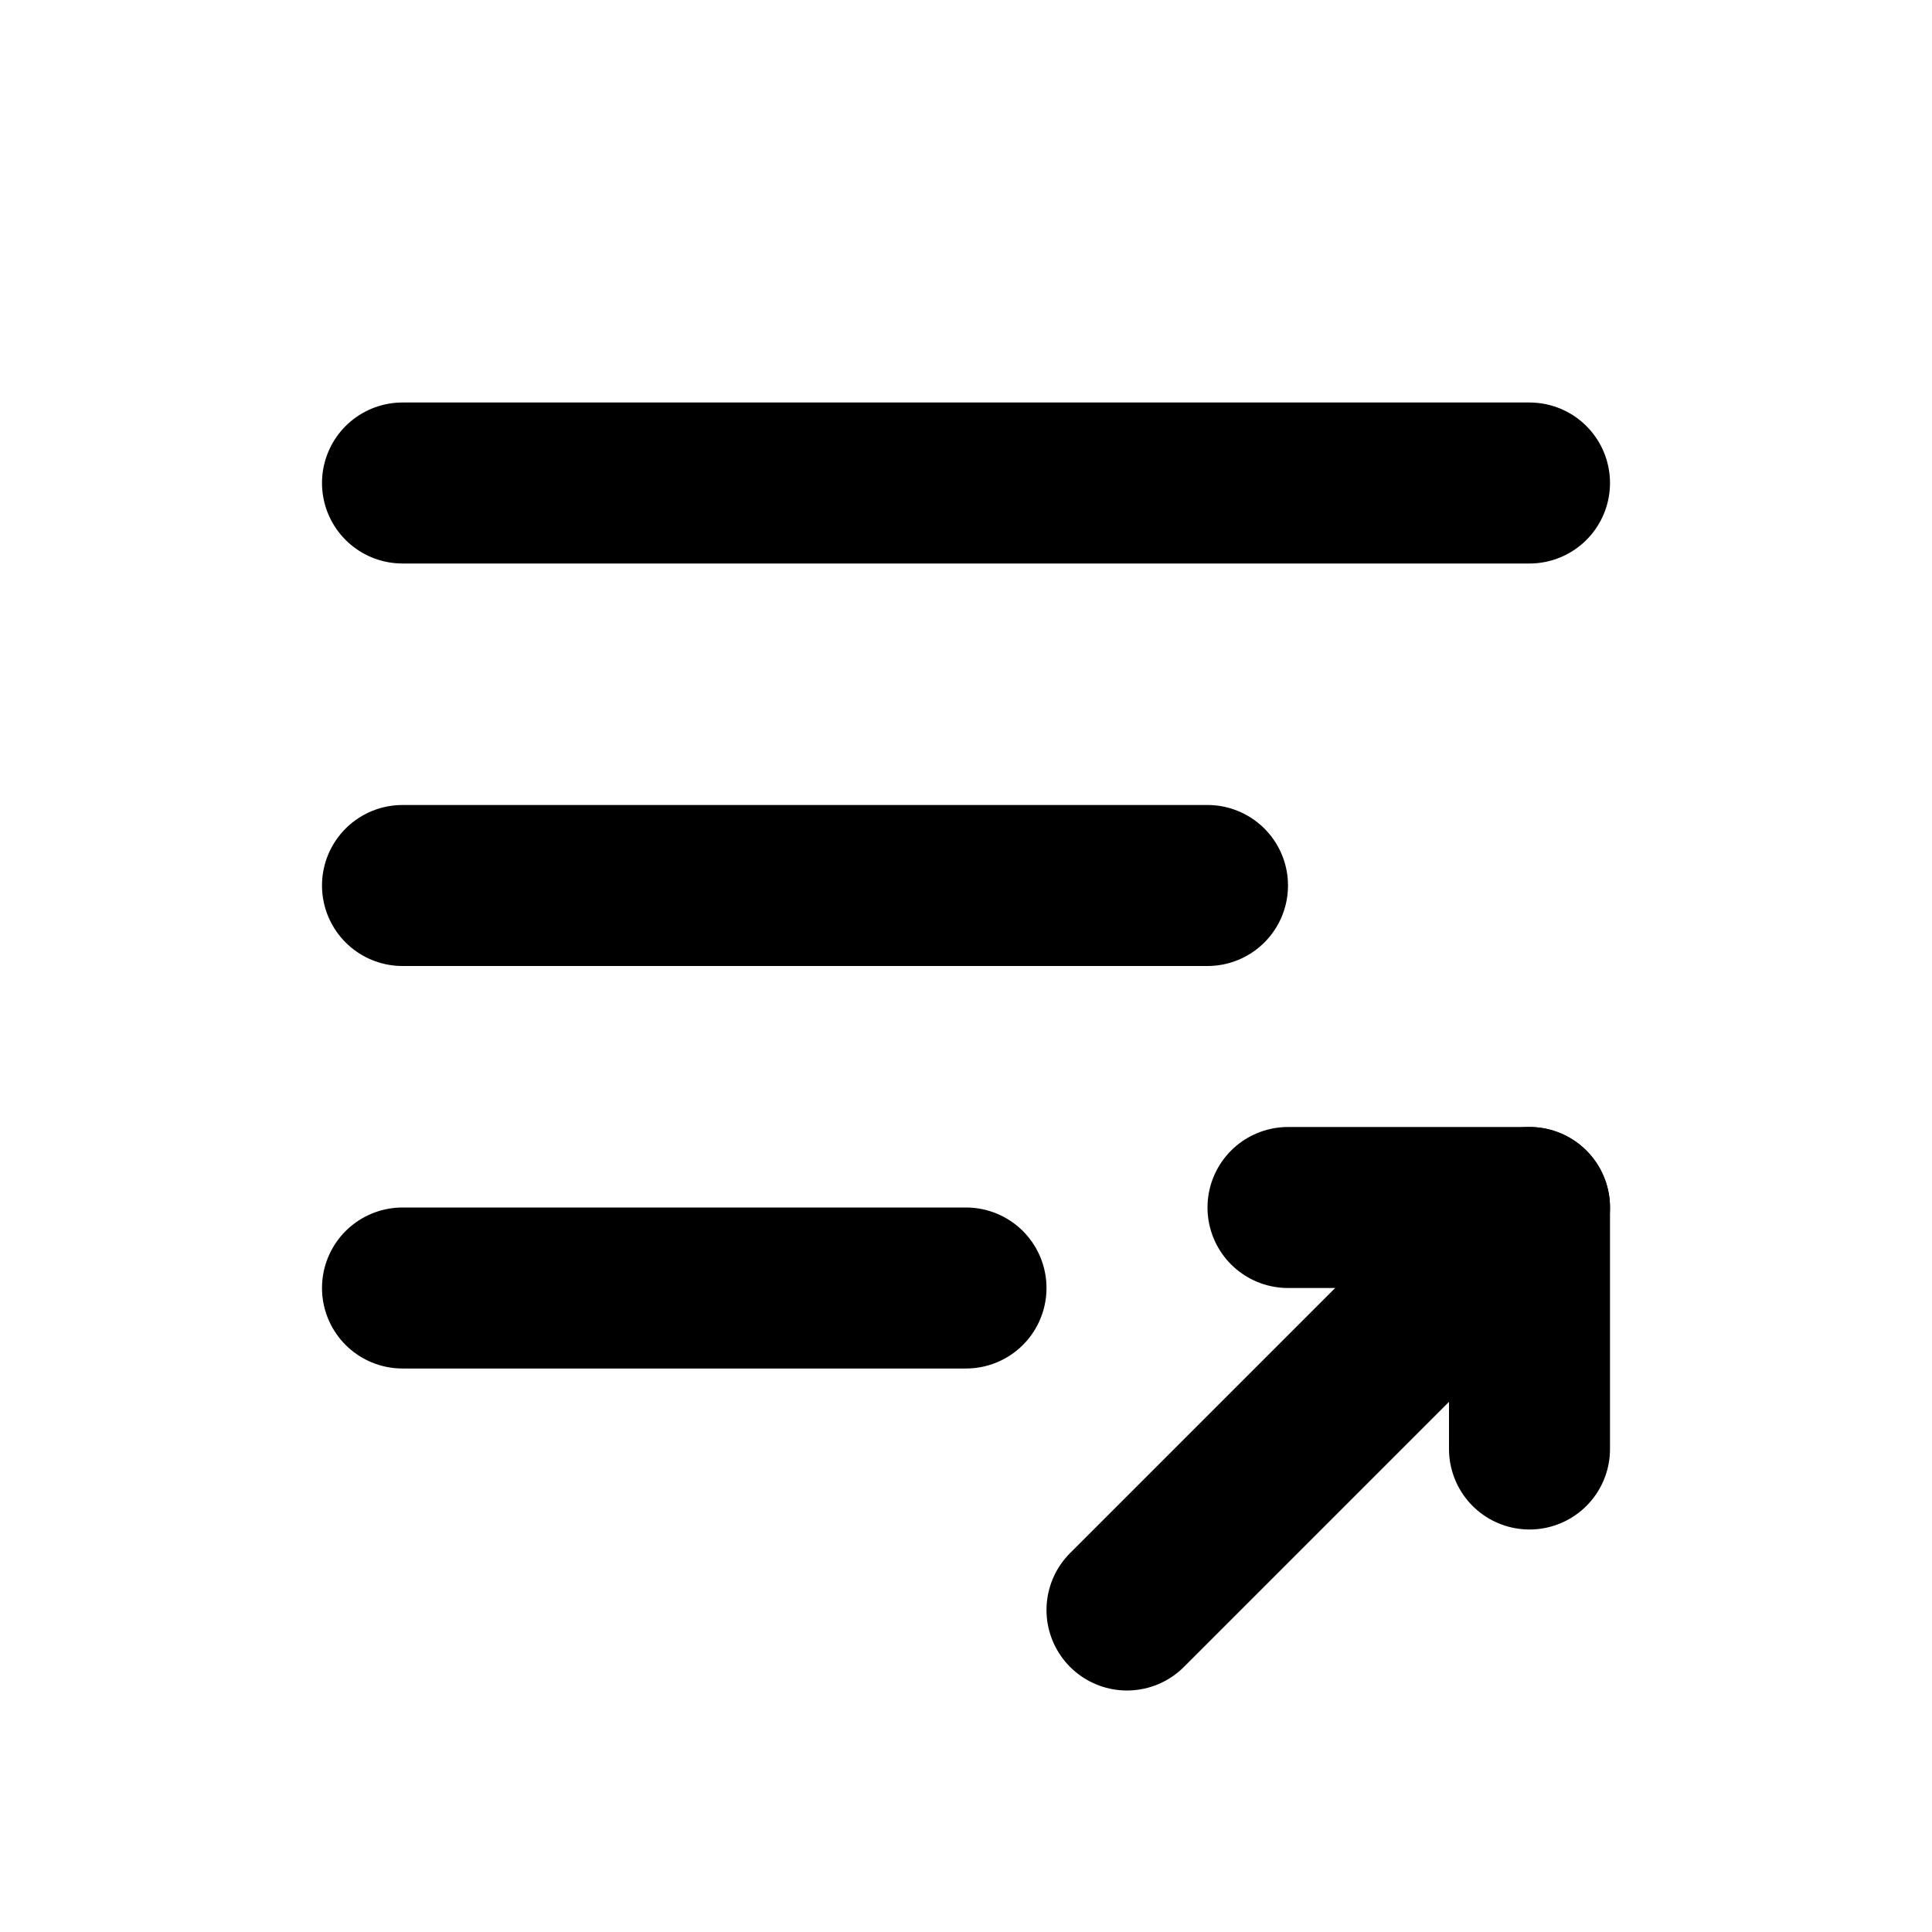
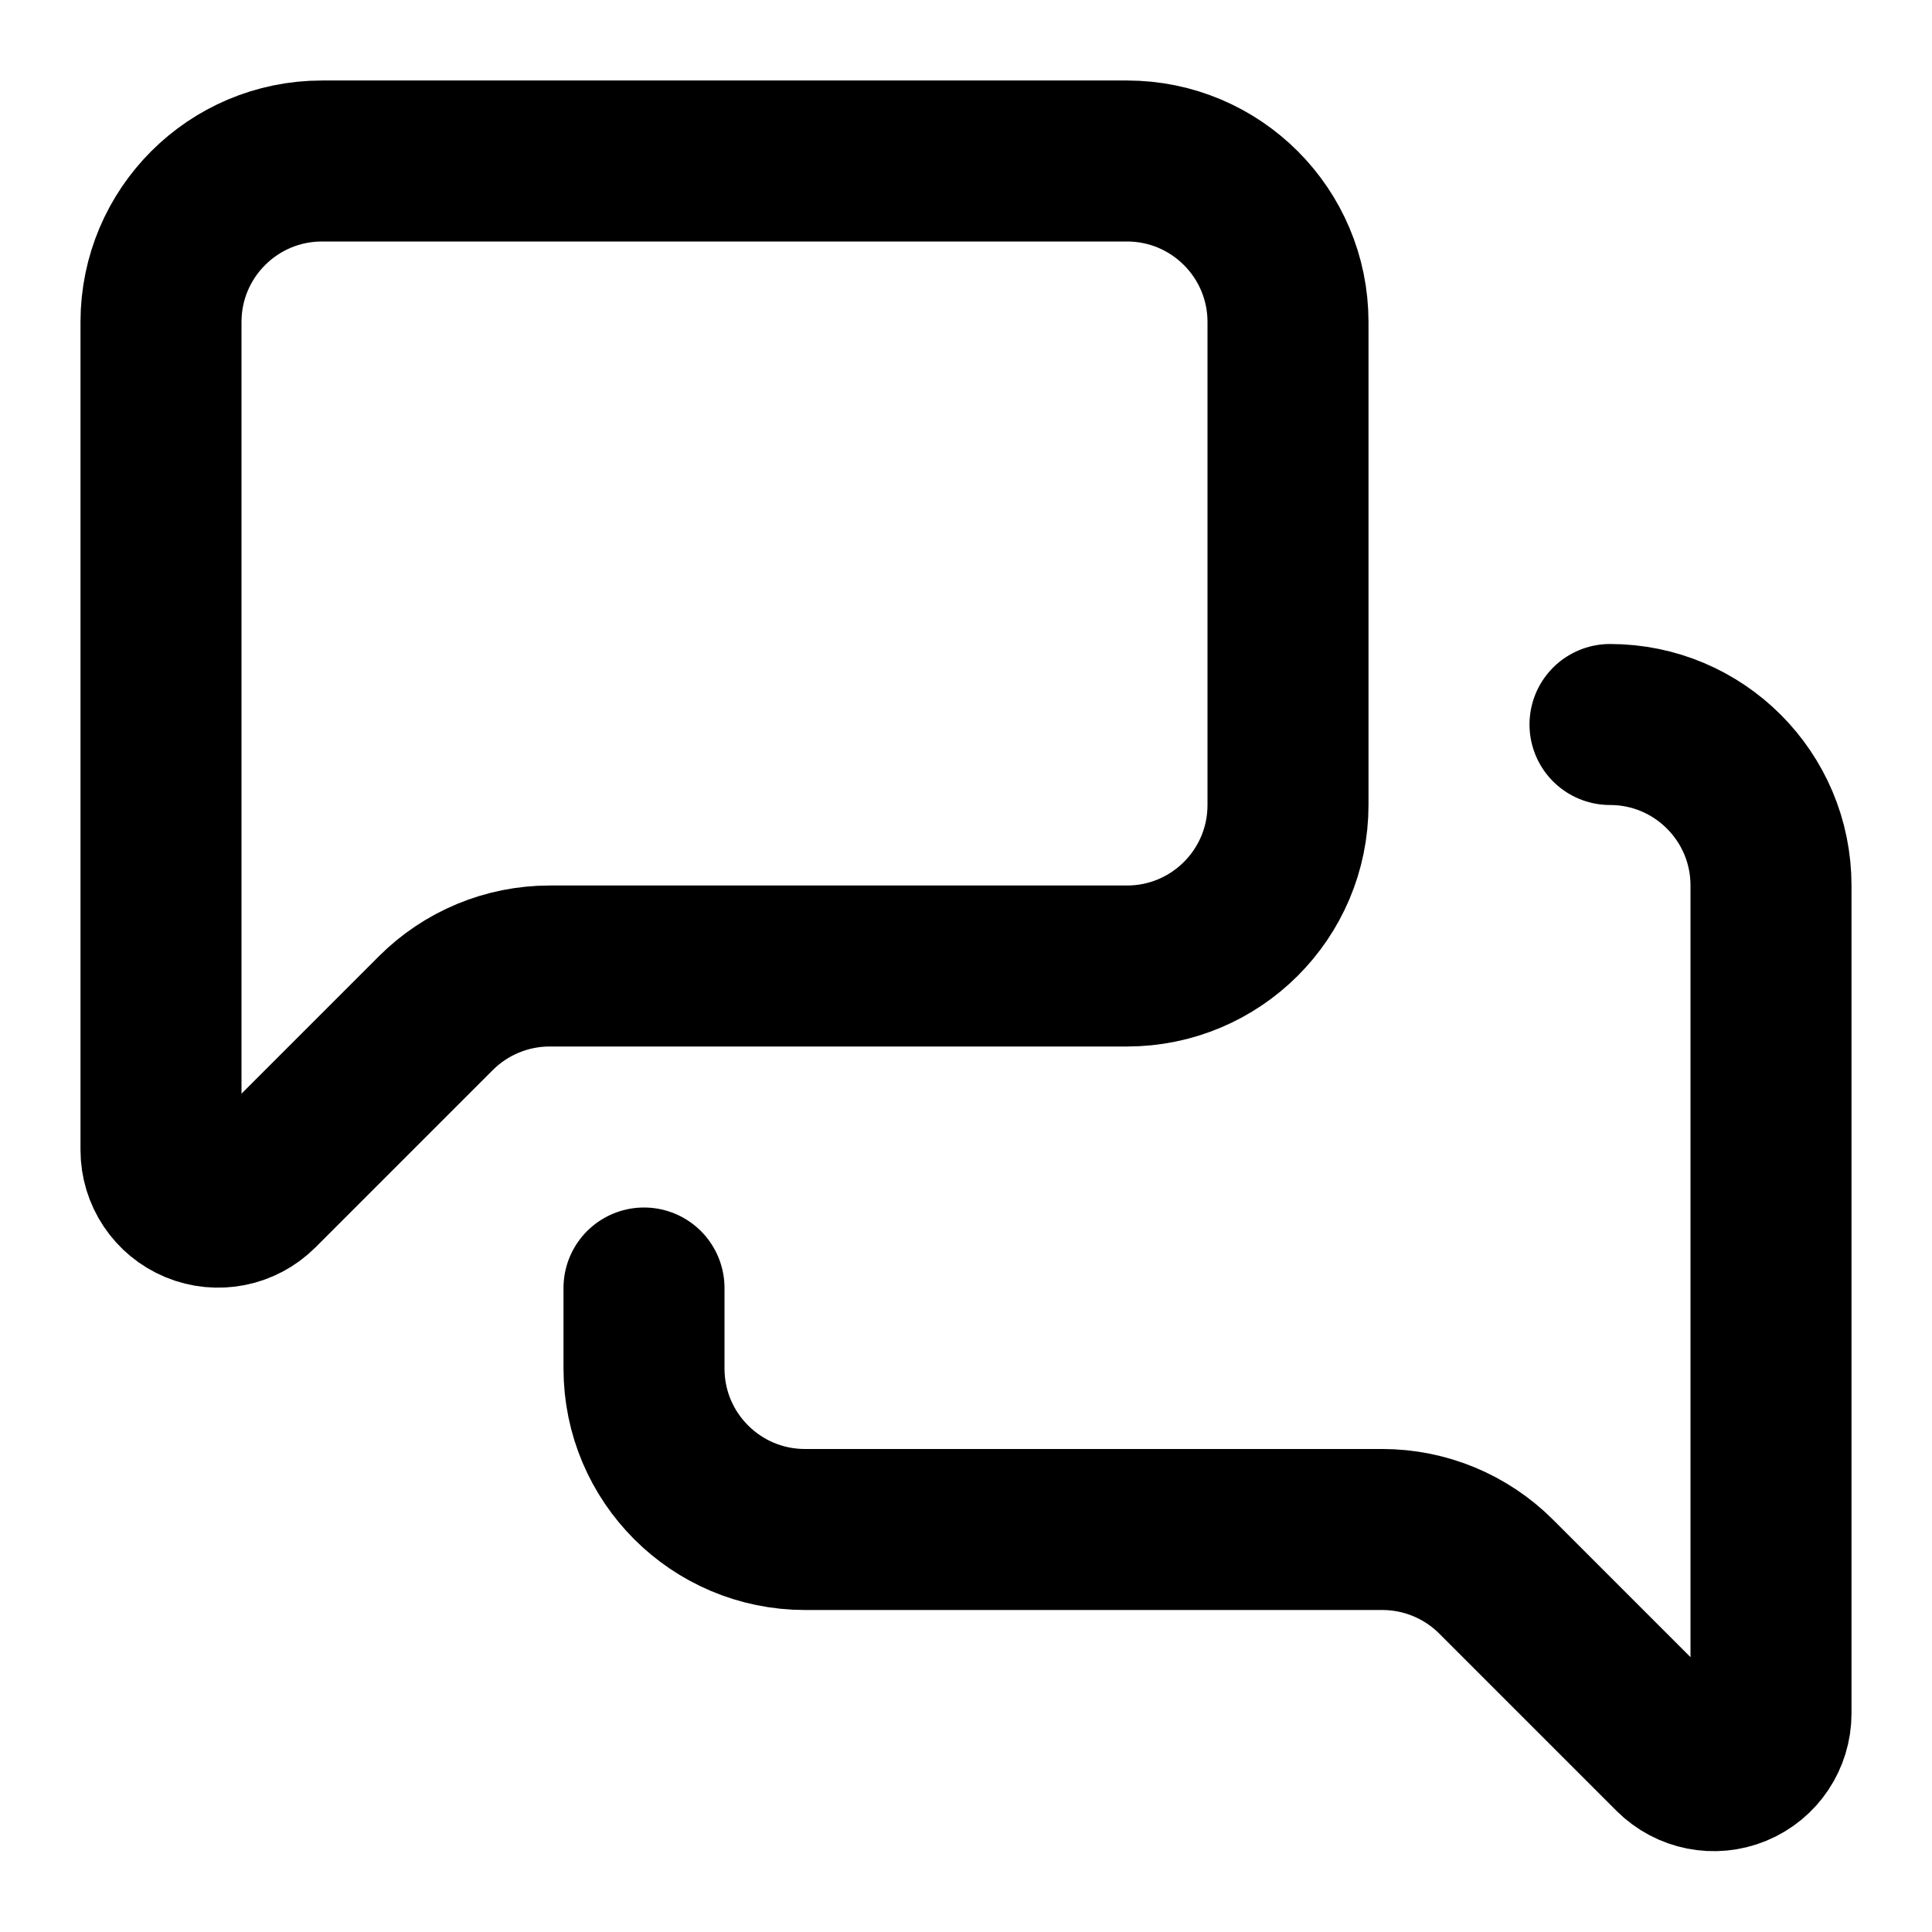
<svg xmlns="http://www.w3.org/2000/svg" viewBox="0 0 24 24" fill="none" stroke="#000" stroke-width="2" stroke-linecap="round" stroke-linejoin="round">
-   <path d="M5 6h14" />
-   <path d="M5 11h10" />
-   <path d="M5 16h7" />
-   <path d="M16 15h3v3" />
-   <path d="m19 15-5 5" />
+   <path d="M16 10a2 2 0 0 1-2 2H6.828a2 2 0 0 0-1.414.586l-2.202 2.202A.71.71 0 0 1 2 14.286V4a2 2 0 0 1 2-2h10a2 2 0 0 1 2 2z" />
+   <path d="M20 9a2 2 0 0 1 2 2v10.286a.71.71 0 0 1-1.212.502l-2.202-2.202A2 2 0 0 0 17.172 19H10a2 2 0 0 1-2-2v-1" />
</svg>
